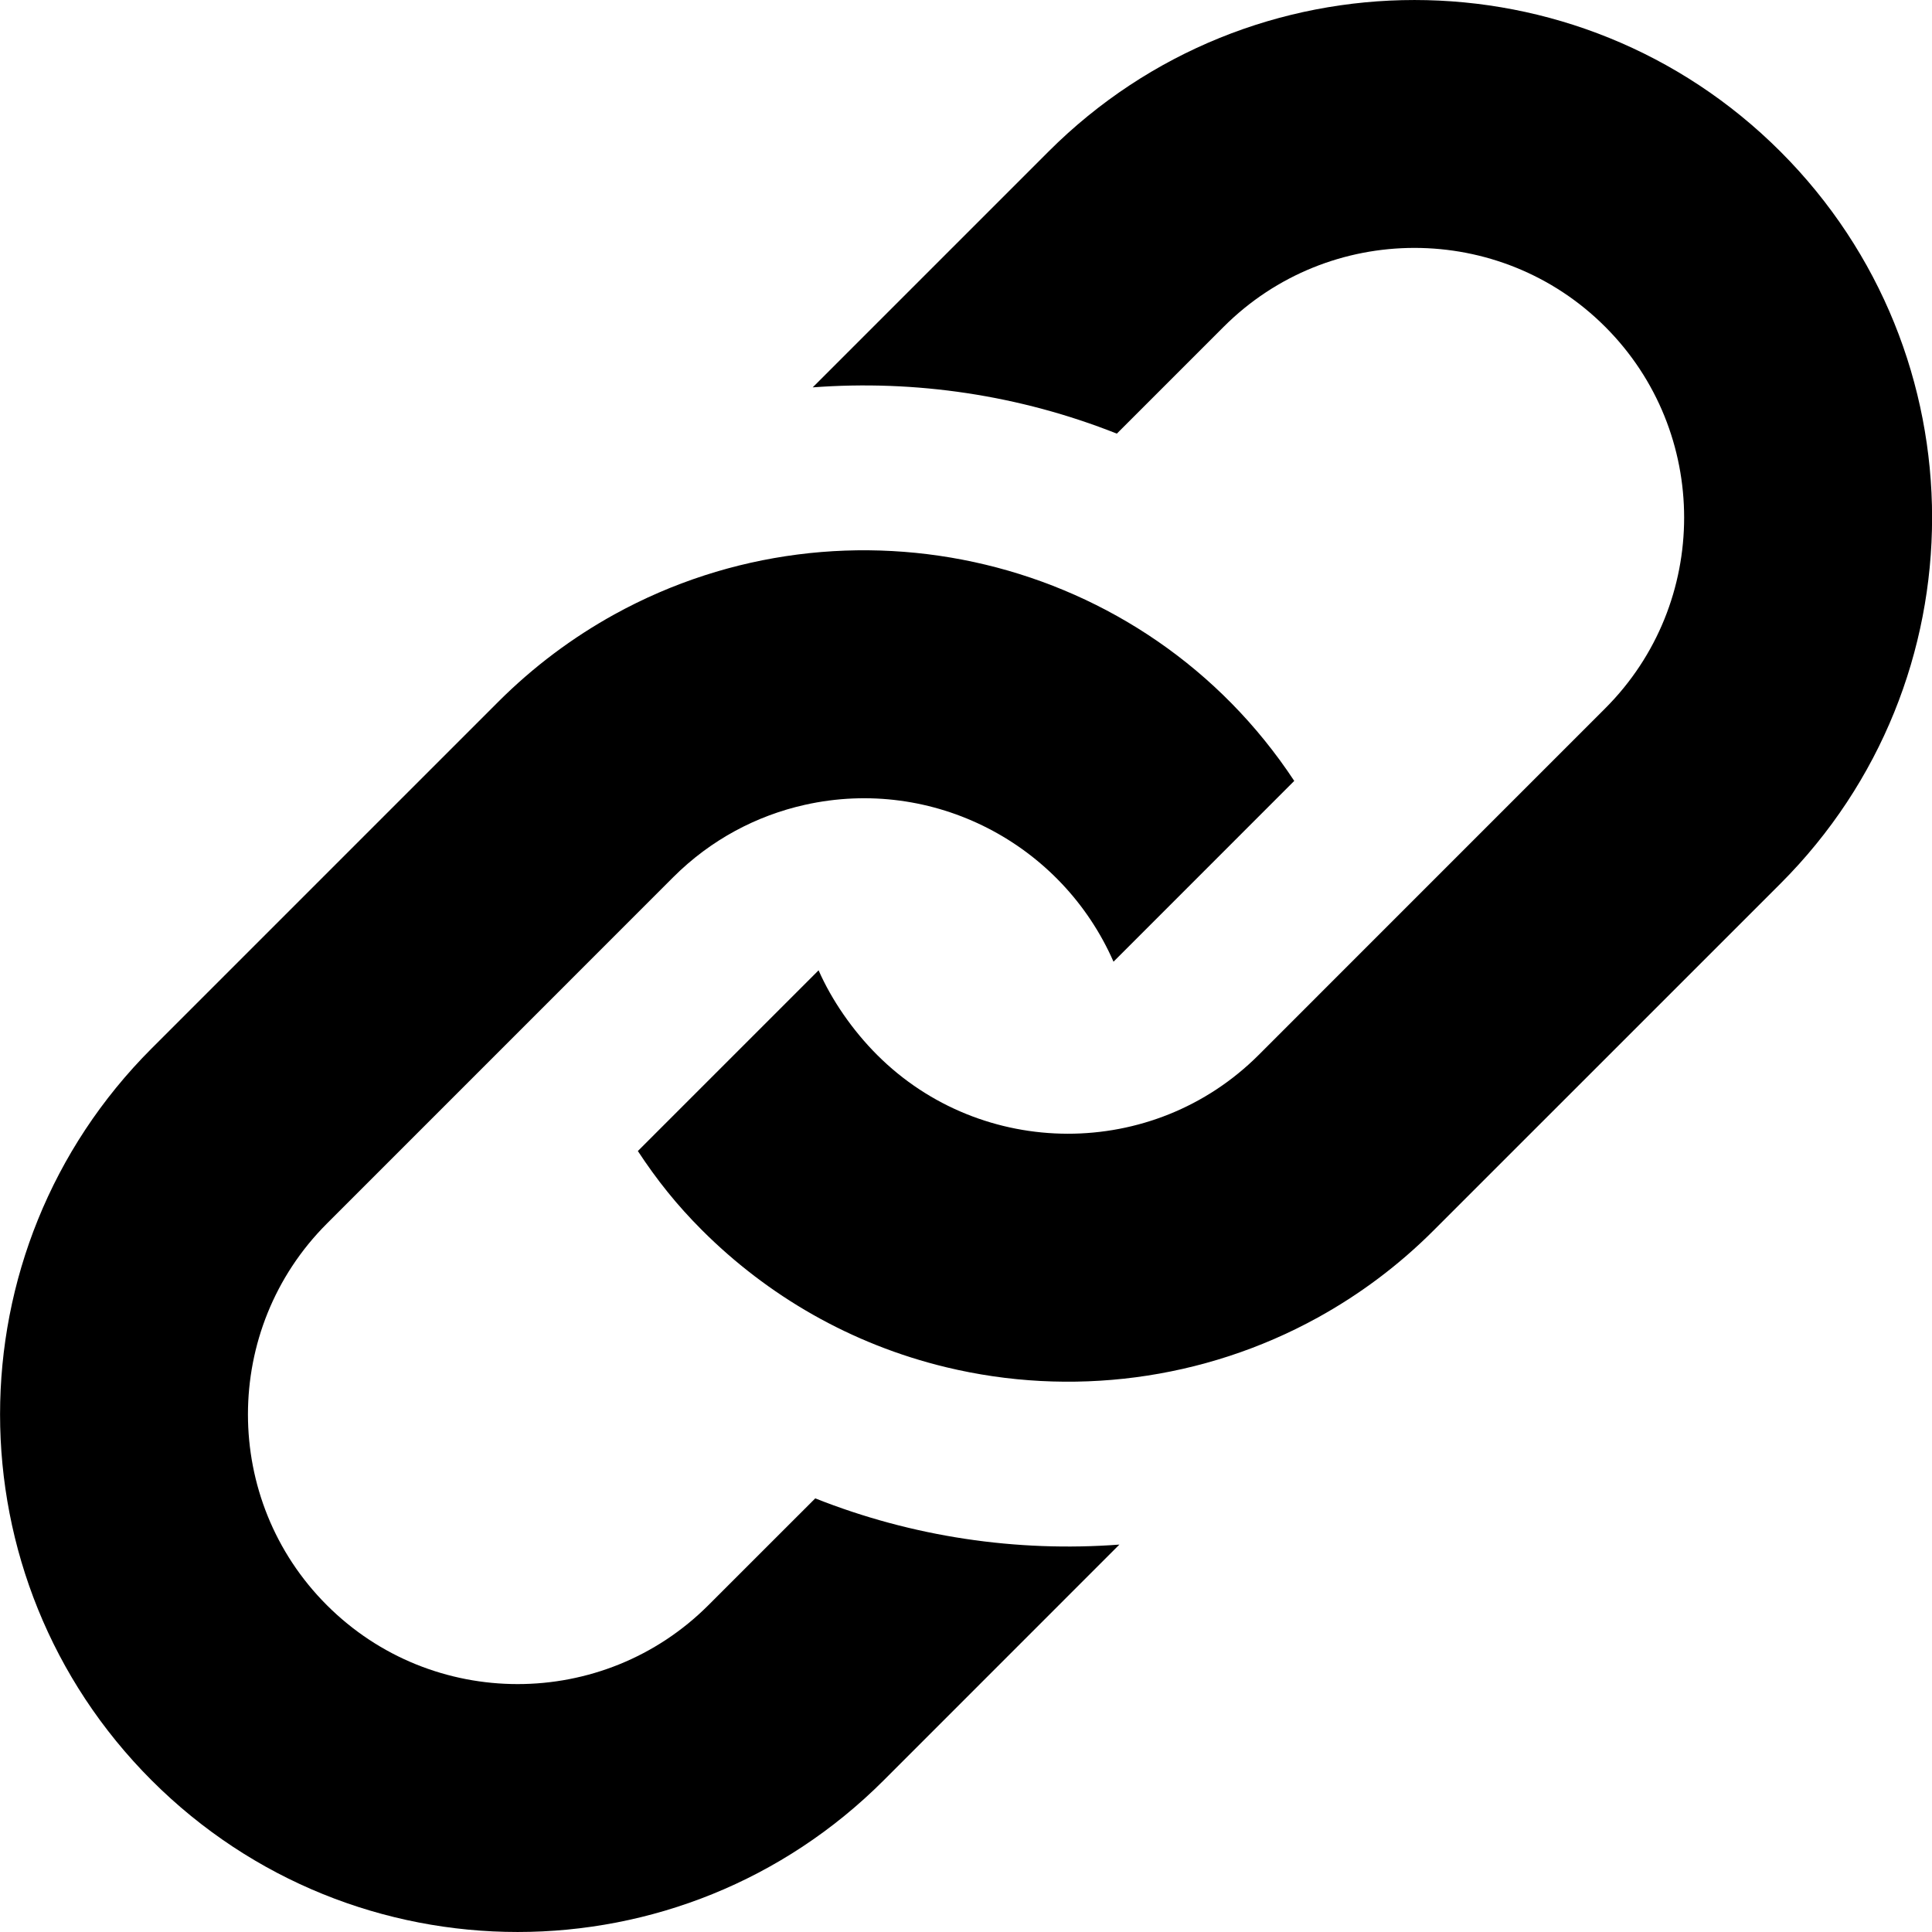
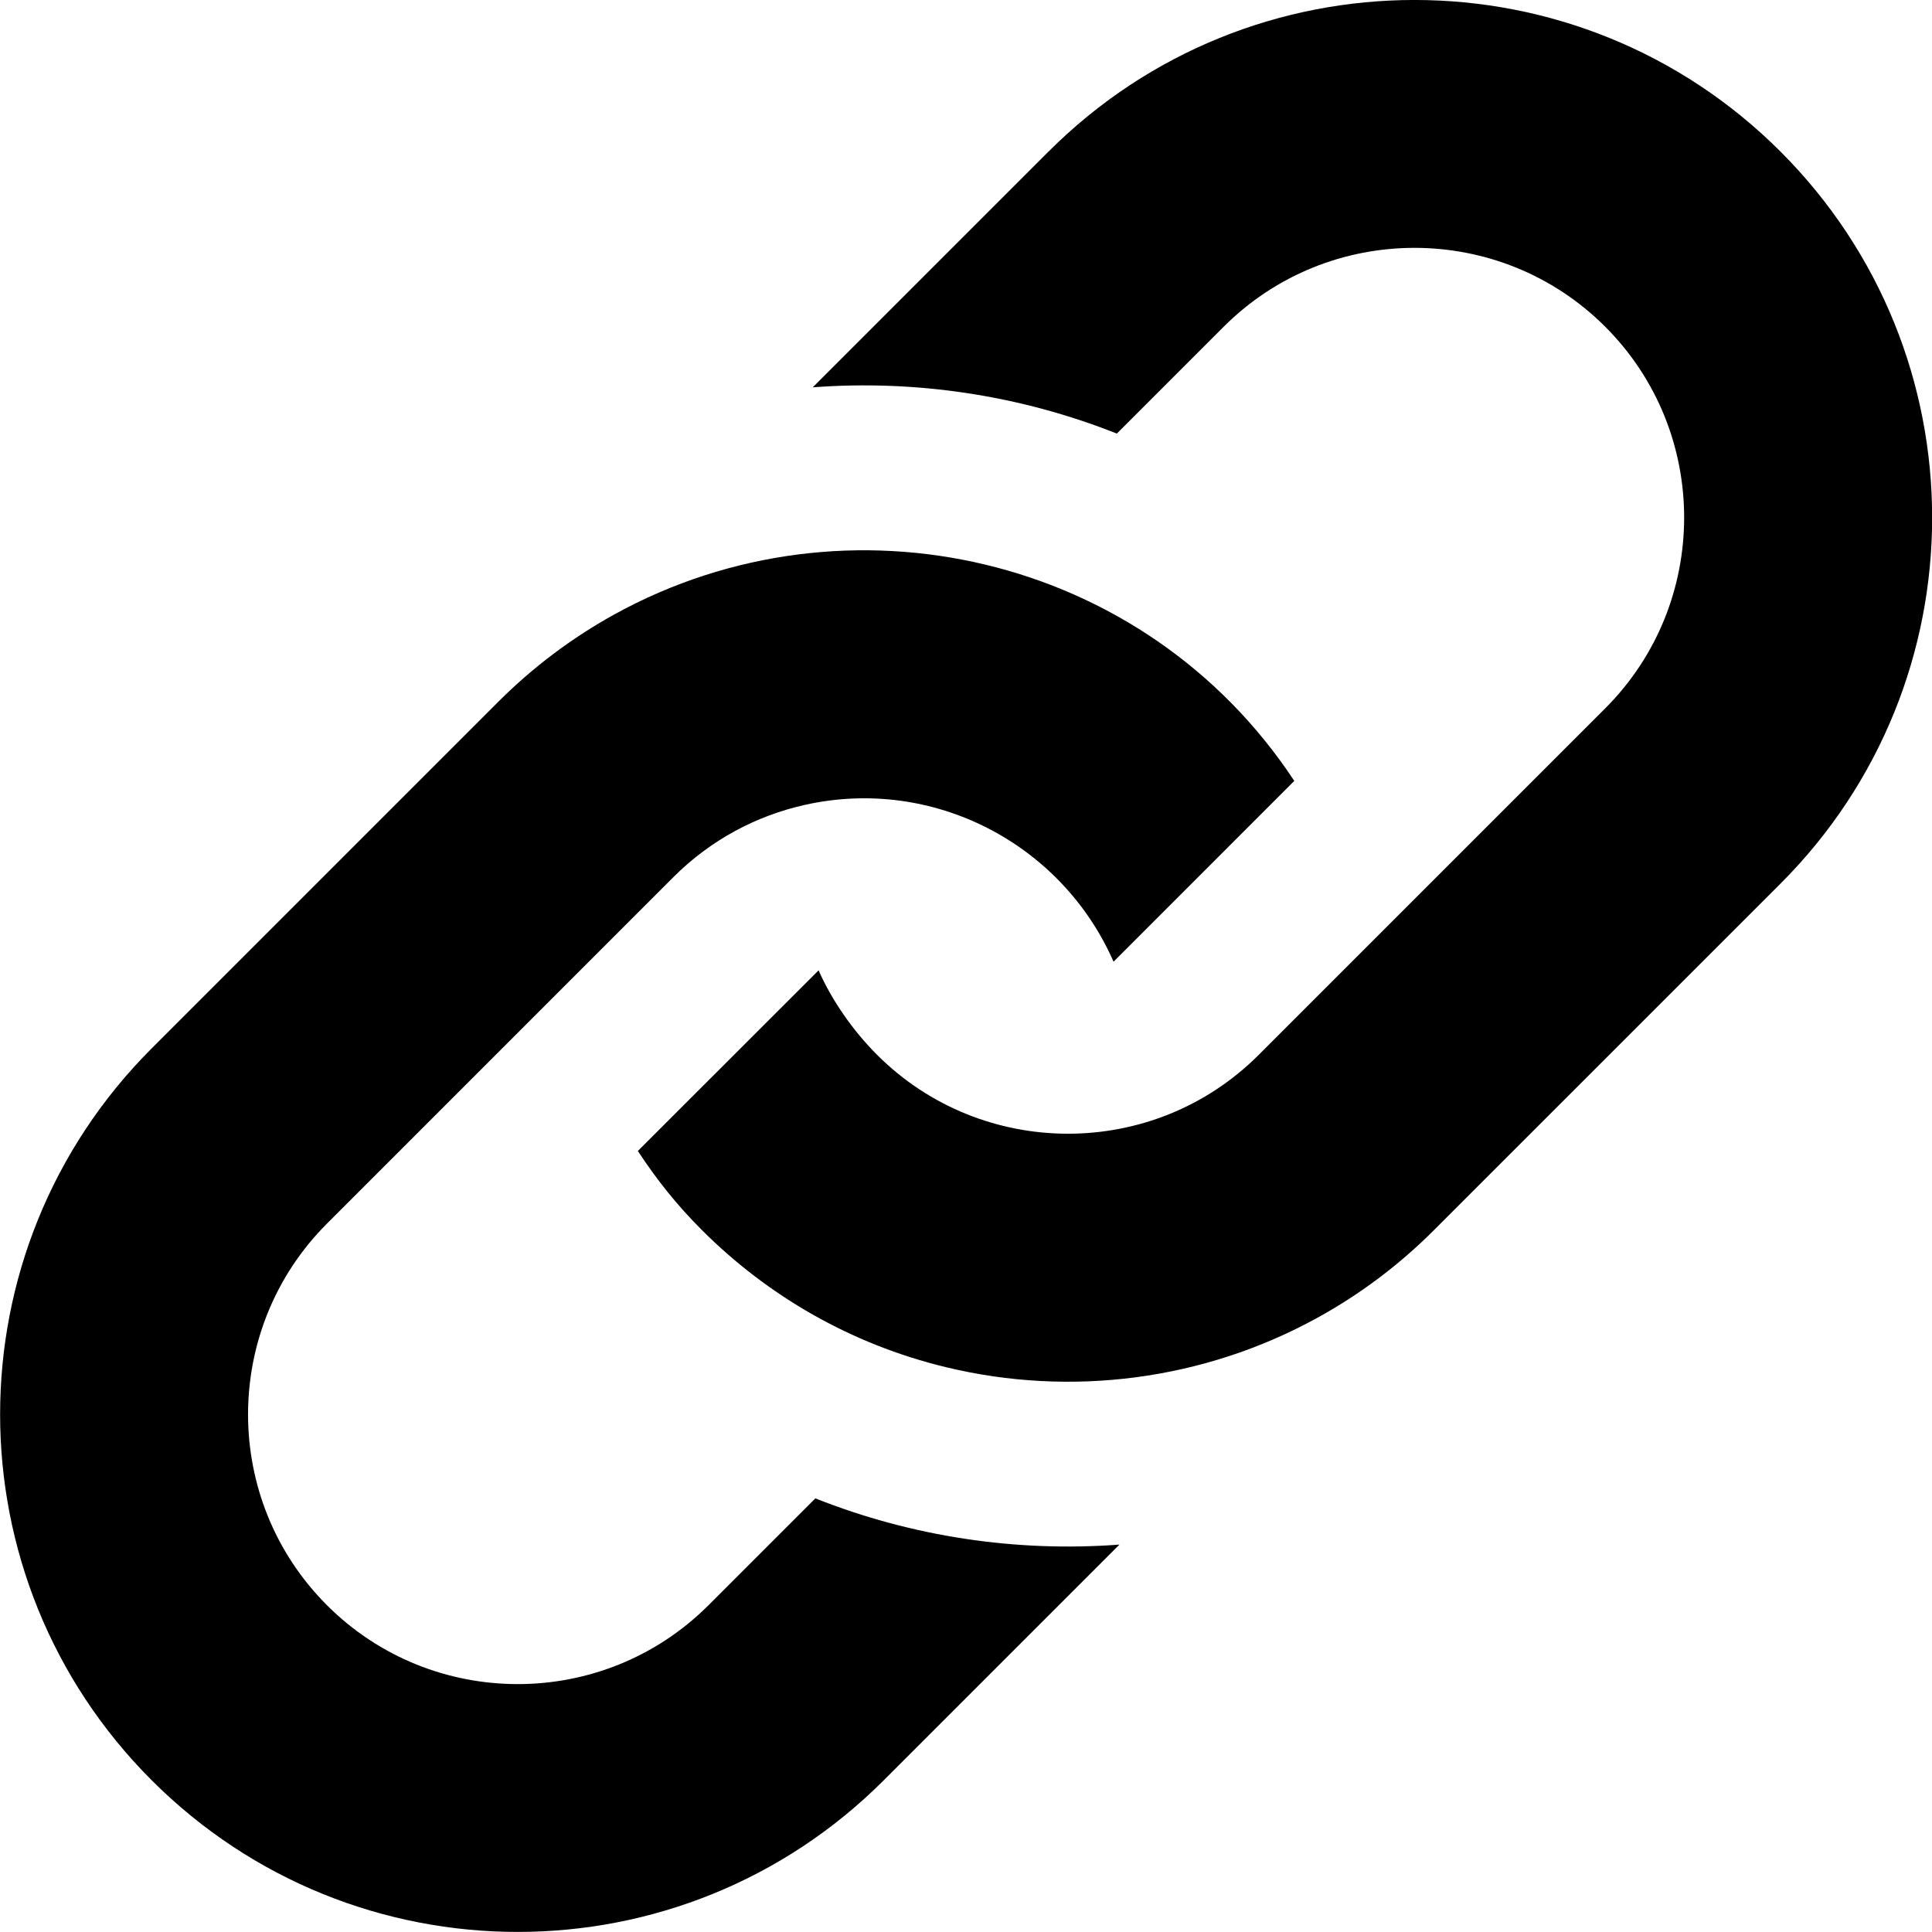
- <svg xmlns="http://www.w3.org/2000/svg" version="1.1" id="Layer_1" x="0px" y="0px" width="40px" height="40px" viewBox="236 236 40 40" enable-background="new 236 236 40 40" xml:space="preserve">
-   <path id="link-icon" d="M246.314,250.532c0.732-0.732,1.544-1.335,2.407-1.812c4.811-2.652,10.982-1.242,14.075,3.448l-3.742,3.743  c-1.074-2.449-3.738-3.841-6.39-3.248c-0.999,0.223-1.947,0.721-2.723,1.496l-7.174,7.175c-2.178,2.178-2.178,5.722,0,7.899  c2.178,2.179,5.722,2.179,7.9,0l2.212-2.211c2.01,0.798,4.169,1.117,6.297,0.957l-4.881,4.882c-4.185,4.185-10.97,4.185-15.155,0  c-4.185-4.186-4.185-10.971,0-15.155L246.314,250.532z M257.707,239.139l-4.881,4.881c2.129-0.16,4.287,0.16,6.297,0.958  l2.212-2.212c2.178-2.178,5.722-2.178,7.899,0c2.179,2.178,2.179,5.722,0,7.9l-7.174,7.175c-2.185,2.185-5.734,2.166-7.9,0  c-0.505-0.505-0.941-1.134-1.212-1.752l-3.742,3.742c0.393,0.597,0.802,1.112,1.327,1.637c1.354,1.354,3.078,2.363,5.06,2.84  c2.569,0.619,5.322,0.276,7.688-1.028c0.863-0.476,1.676-1.079,2.407-1.812l7.175-7.174c4.185-4.185,4.185-10.97,0-15.155  C268.677,234.954,261.892,234.954,257.707,239.139z" />
+ <svg xmlns="http://www.w3.org/2000/svg" width="40" height="40" viewBox="236 236 40 40" enable-background="new 236 236 40 40">
+   <path d="M246.314 250.532c.732-.732 1.544-1.335 2.407-1.812 4.812-2.652 10.983-1.242 14.076 3.448l-3.742 3.743c-1.074-2.448-3.738-3.84-6.39-3.247-1 .223-1.947.72-2.723 1.496l-7.173 7.174c-2.178 2.178-2.178 5.722 0 7.9s5.722 2.178 7.9 0l2.212-2.212c2.01.798 4.168 1.117 6.296.957l-4.88 4.88c-4.186 4.186-10.97 4.186-15.156 0-4.185-4.185-4.185-10.97 0-15.154l7.174-7.174zm11.393-11.393l-4.88 4.88c2.128-.16 4.286.16 6.296.958l2.212-2.212c2.178-2.178 5.722-2.178 7.9 0s2.178 5.722 0 7.9l-7.175 7.175c-2.185 2.186-5.734 2.167-7.9 0-.505-.504-.94-1.133-1.212-1.75l-3.742 3.74c.393.598.802 1.113 1.327 1.638 1.354 1.354 3.078 2.363 5.06 2.84 2.57.62 5.322.276 7.688-1.028.864-.476 1.677-1.08 2.408-1.812l7.175-7.174c4.185-4.185 4.185-10.97 0-15.155-4.186-4.186-10.97-4.186-15.156 0z" />
</svg>
